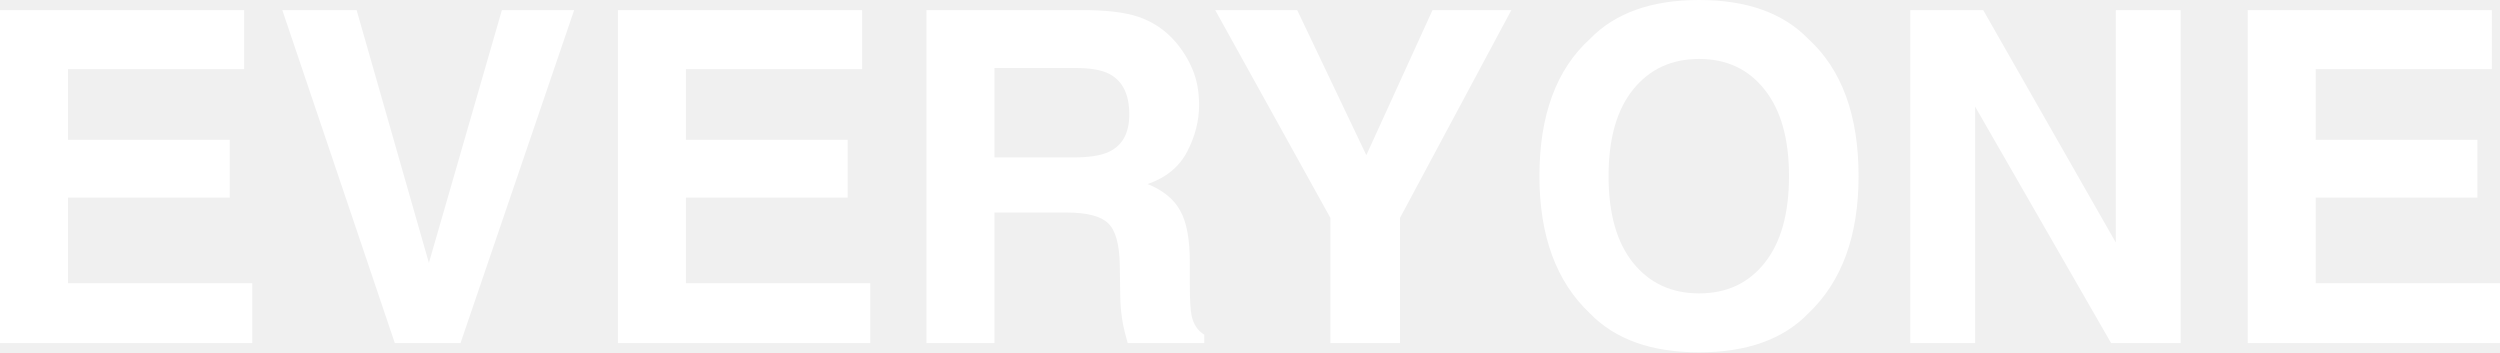
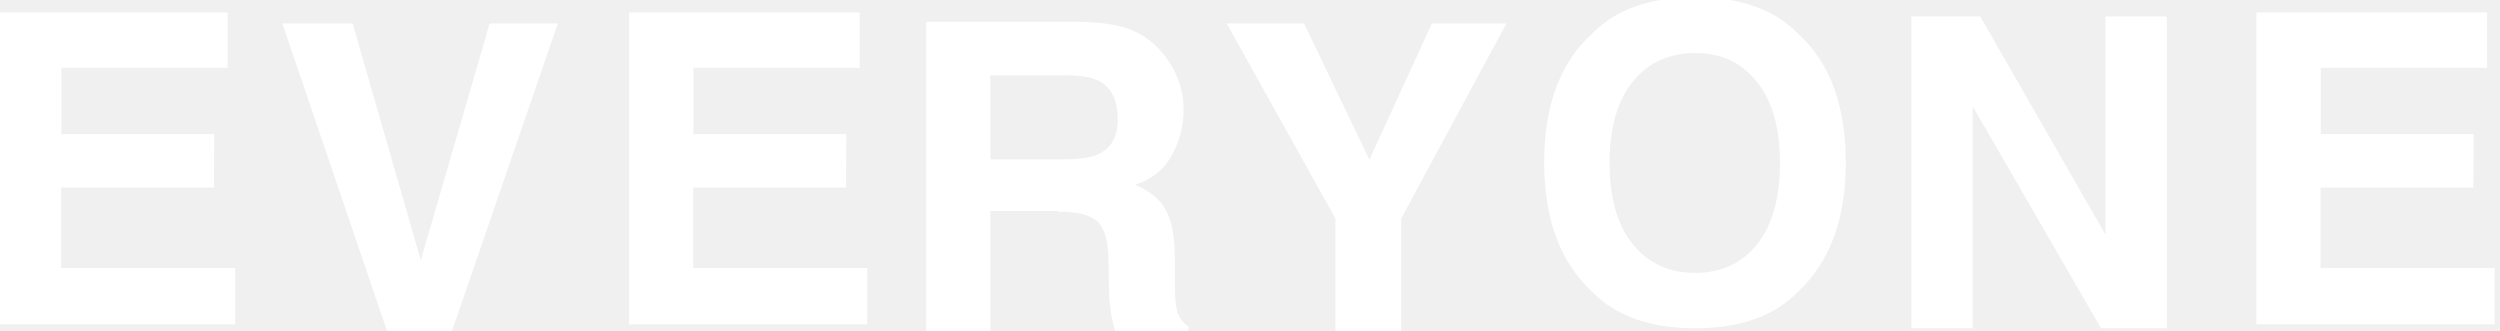
- <svg id="svg2436" width="540.478" height="76.172" version="1.1" viewBox="0 0 143.001 20.154">
-   <defs id="defs2430">
-     <rect id="rect3007" width="209.874" height="112.019" x="-.429" y="0" />
-     <rect id="rect3001" width="210.733" height="137.77" x="-.429" y="0" />
-   </defs>
-   <g id="layer1" transform="translate(-33.5174,-1.946998)">
-     <g style="font-size:26.458px;line-height:1;font-family:sans-serif;text-align:center;text-anchor:middle;white-space:pre;shape-inside:url(#rect3007);fill:#fff;fill-opacity:1" id="text3005" aria-label="EVERYONE">
-       <path id="path3028" d="M 47.483,5.9 H 37.406 v 4.044 h 9.25 v 3.307 h -9.25 v 4.896 h 10.542 v 3.424 H 33.517 V 2.528 h 13.966 z" style="font-style:normal;font-variant:normal;font-weight:700;font-stretch:normal;font-size:26.458px;font-family:Helvetica;-inkscape-font-specification:'Helvetica Bold';fill:#fff;fill-opacity:1" />
-       <path id="path3030" d="m 62.224,2.528 h 4.134 L 59.859,21.571 H 56.1 L 49.666,2.528 h 4.25 l 4.134,14.456 z" style="font-style:normal;font-variant:normal;font-weight:700;font-stretch:normal;font-size:26.458px;font-family:Helvetica;-inkscape-font-specification:'Helvetica Bold';fill:#fff;fill-opacity:1" />
-       <path id="path3032" d="M 82.83,5.9 H 72.753 v 4.044 h 9.25 v 3.307 h -9.25 v 4.896 h 10.542 v 3.424 H 68.864 V 2.528 h 13.966 z" style="font-style:normal;font-variant:normal;font-weight:700;font-stretch:normal;font-size:26.458px;font-family:Helvetica;-inkscape-font-specification:'Helvetica Bold';fill:#fff;fill-opacity:1" />
-       <path id="path3034" d="m 90.4,5.836 v 5.116 h 4.509 q 1.344,0 2.015,-0.31 1.189,-0.543 1.189,-2.145 0,-1.731 -1.15,-2.325 Q 96.317,5.836 95.025,5.836 Z M 95.852,2.528 q 2.002,0.039 3.075,0.491 1.085,0.452 1.835,1.331 0.62,0.723 0.982,1.602 0.362,0.878 0.362,2.002 0,1.357 -0.685,2.674 -0.685,1.305 -2.261,1.847 1.318,0.53 1.86,1.512 0.556,0.969 0.556,2.971 v 1.279 q 0,1.305 0.103,1.77 0.155,0.736 0.723,1.085 v 0.478 H 98.022 Q 97.842,20.938 97.764,20.55 97.609,19.75 97.596,18.91 l -0.026,-1.77 q -0.026,-1.822 -0.672,-2.429 -0.633,-0.607 -2.39,-0.607 h -4.108 v 7.467 H 86.512 V 2.528 Z" style="font-style:normal;font-variant:normal;font-weight:700;font-stretch:normal;font-size:26.458px;font-family:Helvetica;-inkscape-font-specification:'Helvetica Bold';fill:#fff;fill-opacity:1" />
-       <path id="path3036" d="m 115.457,2.528 h 4.509 l -6.369,11.886 v 7.157 h -3.979 V 14.414 L 103.029,2.528 h 4.69 l 3.953,8.294 z m -3.953,0 z" style="font-style:normal;font-variant:normal;font-weight:700;font-stretch:normal;font-size:26.458px;font-family:Helvetica;-inkscape-font-specification:'Helvetica Bold';fill:#fff;fill-opacity:1" />
-       <path id="path3038" d="m 130.708,18.729 q 2.364,0 3.747,-1.744 1.395,-1.744 1.395,-4.961 0,-3.204 -1.395,-4.948 -1.382,-1.757 -3.747,-1.757 -2.364,0 -3.772,1.744 -1.408,1.744 -1.408,4.961 0,3.217 1.408,4.961 1.408,1.744 3.772,1.744 z m 9.121,-6.705 q 0,5.129 -2.881,7.855 -2.157,2.222 -6.24,2.222 -4.082,0 -6.24,-2.222 -2.894,-2.726 -2.894,-7.855 0,-5.232 2.894,-7.855 2.157,-2.222 6.24,-2.222 4.082,0 6.24,2.222 2.881,2.623 2.881,7.855 z M 130.708,1.947 Z" style="font-style:normal;font-variant:normal;font-weight:700;font-stretch:normal;font-size:26.458px;font-family:Helvetica;-inkscape-font-specification:'Helvetica Bold';fill:#fff;fill-opacity:1" />
-       <path id="path3040" d="m 142.787,2.528 h 4.173 l 7.584,13.294 V 2.528 h 3.708 V 21.571 h -3.979 L 146.495,8.045 V 21.571 h -3.708 z m 7.881,-0.039 z" style="font-style:normal;font-variant:normal;font-weight:700;font-stretch:normal;font-size:26.458px;font-family:Helvetica;-inkscape-font-specification:'Helvetica Bold';fill:#fff;fill-opacity:1" />
-       <path id="path3042" d="m 176.054,5.9 h -10.077 v 4.044 h 9.25 v 3.307 h -9.25 v 4.896 h 10.542 v 3.424 H 162.088 V 2.528 h 13.966 z" style="font-style:normal;font-variant:normal;font-weight:700;font-stretch:normal;font-size:26.458px;font-family:Helvetica;-inkscape-font-specification:'Helvetica Bold';fill:#fff;fill-opacity:1" />
+ <svg xmlns="http://www.w3.org/2000/svg" width="106mm" height="14mm" version="1.1" viewBox="0 0 106 14">
+   <g transform="translate(-77 -147)">
+     <g transform="matrix(1 0 0 .994 -.128 .883)" style="fill:#fff;stroke-width:.265" aria-label="EVERYONE">
+       <path d="m86.2 155h-6.48v3.43h7.38v2.4h-10.1v-13.3h9.78v2.36h-7.05v2.83h6.48z" />
+       <path d="m89.1 148h2.98l2.89 10.1 2.92-10.1h2.89l-4.55 13.3h-2.63z" />
+       <path d="m113 155h-6.48v3.43h7.38v2.4h-10.1v-13.3h9.78v2.36h-7.05v2.83h6.48z" />
+       <path d="m122 156h-2.88v5.23h-2.72v-13.3h6.54q1.4 0.027 2.15 0.344 0.76 0.317 1.28 0.931 0.434 0.506 0.687 1.12 0.253 0.615 0.253 1.4 0 0.95-0.479 1.87-0.479 0.913-1.58 1.29 0.922 0.371 1.3 1.06 0.389 0.678 0.389 2.08v0.895q0 0.913 0.072 1.24 0.109 0.515 0.506 0.76v0.335h-3.07q-0.127-0.443-0.181-0.714-0.109-0.561-0.118-1.15l-0.018-1.24q-0.018-1.28-0.47-1.7-0.443-0.425-1.67-0.425zm1.69-2.42q0.832-0.38 0.832-1.5 0-1.21-0.805-1.63-0.452-0.235-1.36-0.235h-3.24v3.58h3.16q0.941 0 1.41-0.217z" />
+       <path d="m141 148-4.46 8.32v5.01h-2.79v-5.01l-4.61-8.32h3.28l2.77 5.81 2.65-5.81z" />
+       <path d="m149 161q-2.86 0-4.37-1.56-2.03-1.91-2.03-5.5 0-3.66 2.03-5.5 1.51-1.56 4.37-1.56t4.37 1.56q2.02 1.84 2.02 5.5 0 3.59-2.02 5.5-1.51 1.56-4.37 1.56zm2.63-3.58q0.968-1.22 0.968-3.47 0-2.24-0.977-3.46-0.968-1.23-2.62-1.23-1.65 0-2.64 1.22-0.986 1.22-0.986 3.47 0 2.25 0.986 3.47 0.986 1.22 2.64 1.22 1.65 0 2.63-1.22z" />
+       <path d="m169 161h-2.79l-5.44-9.47v9.47h-2.6v-13.3h2.92l5.31 9.31v-9.31h2.6z" />
+       <path d="m182 155h-6.48v3.43h7.38v2.4h-10.1v-13.3h9.78v2.36h-7.05v2.83h6.48z" />
    </g>
  </g>
</svg>
